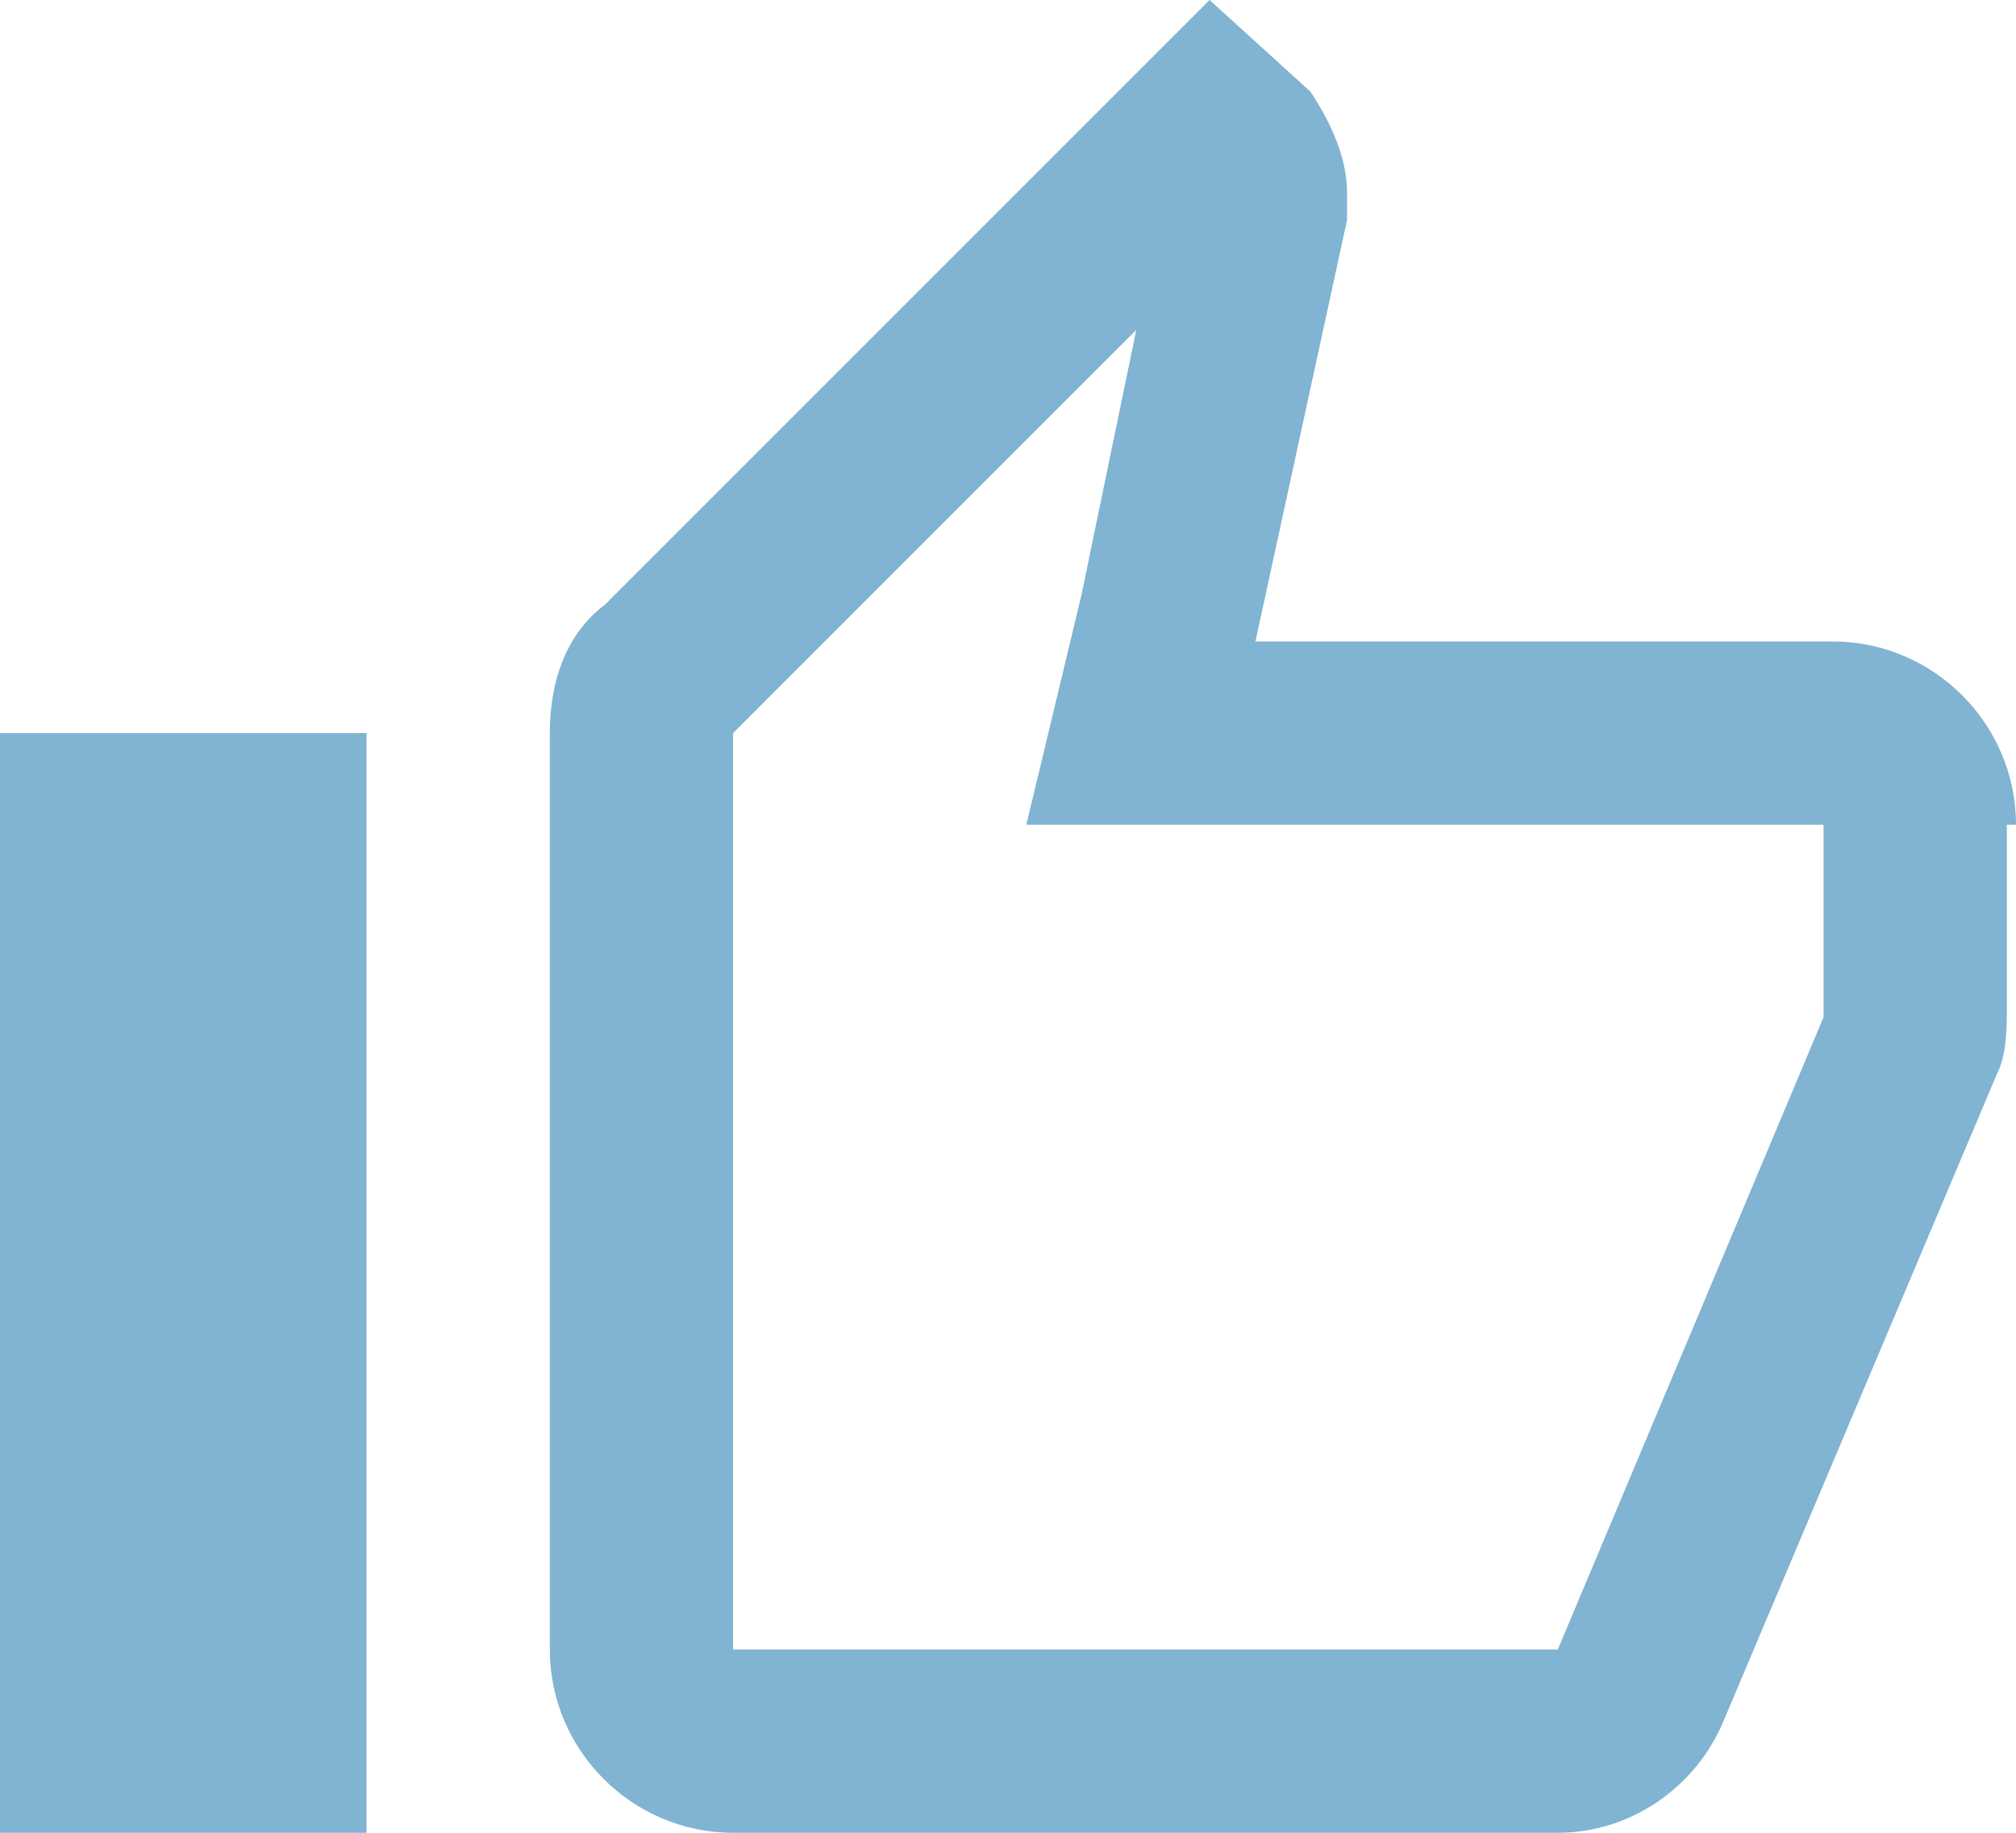
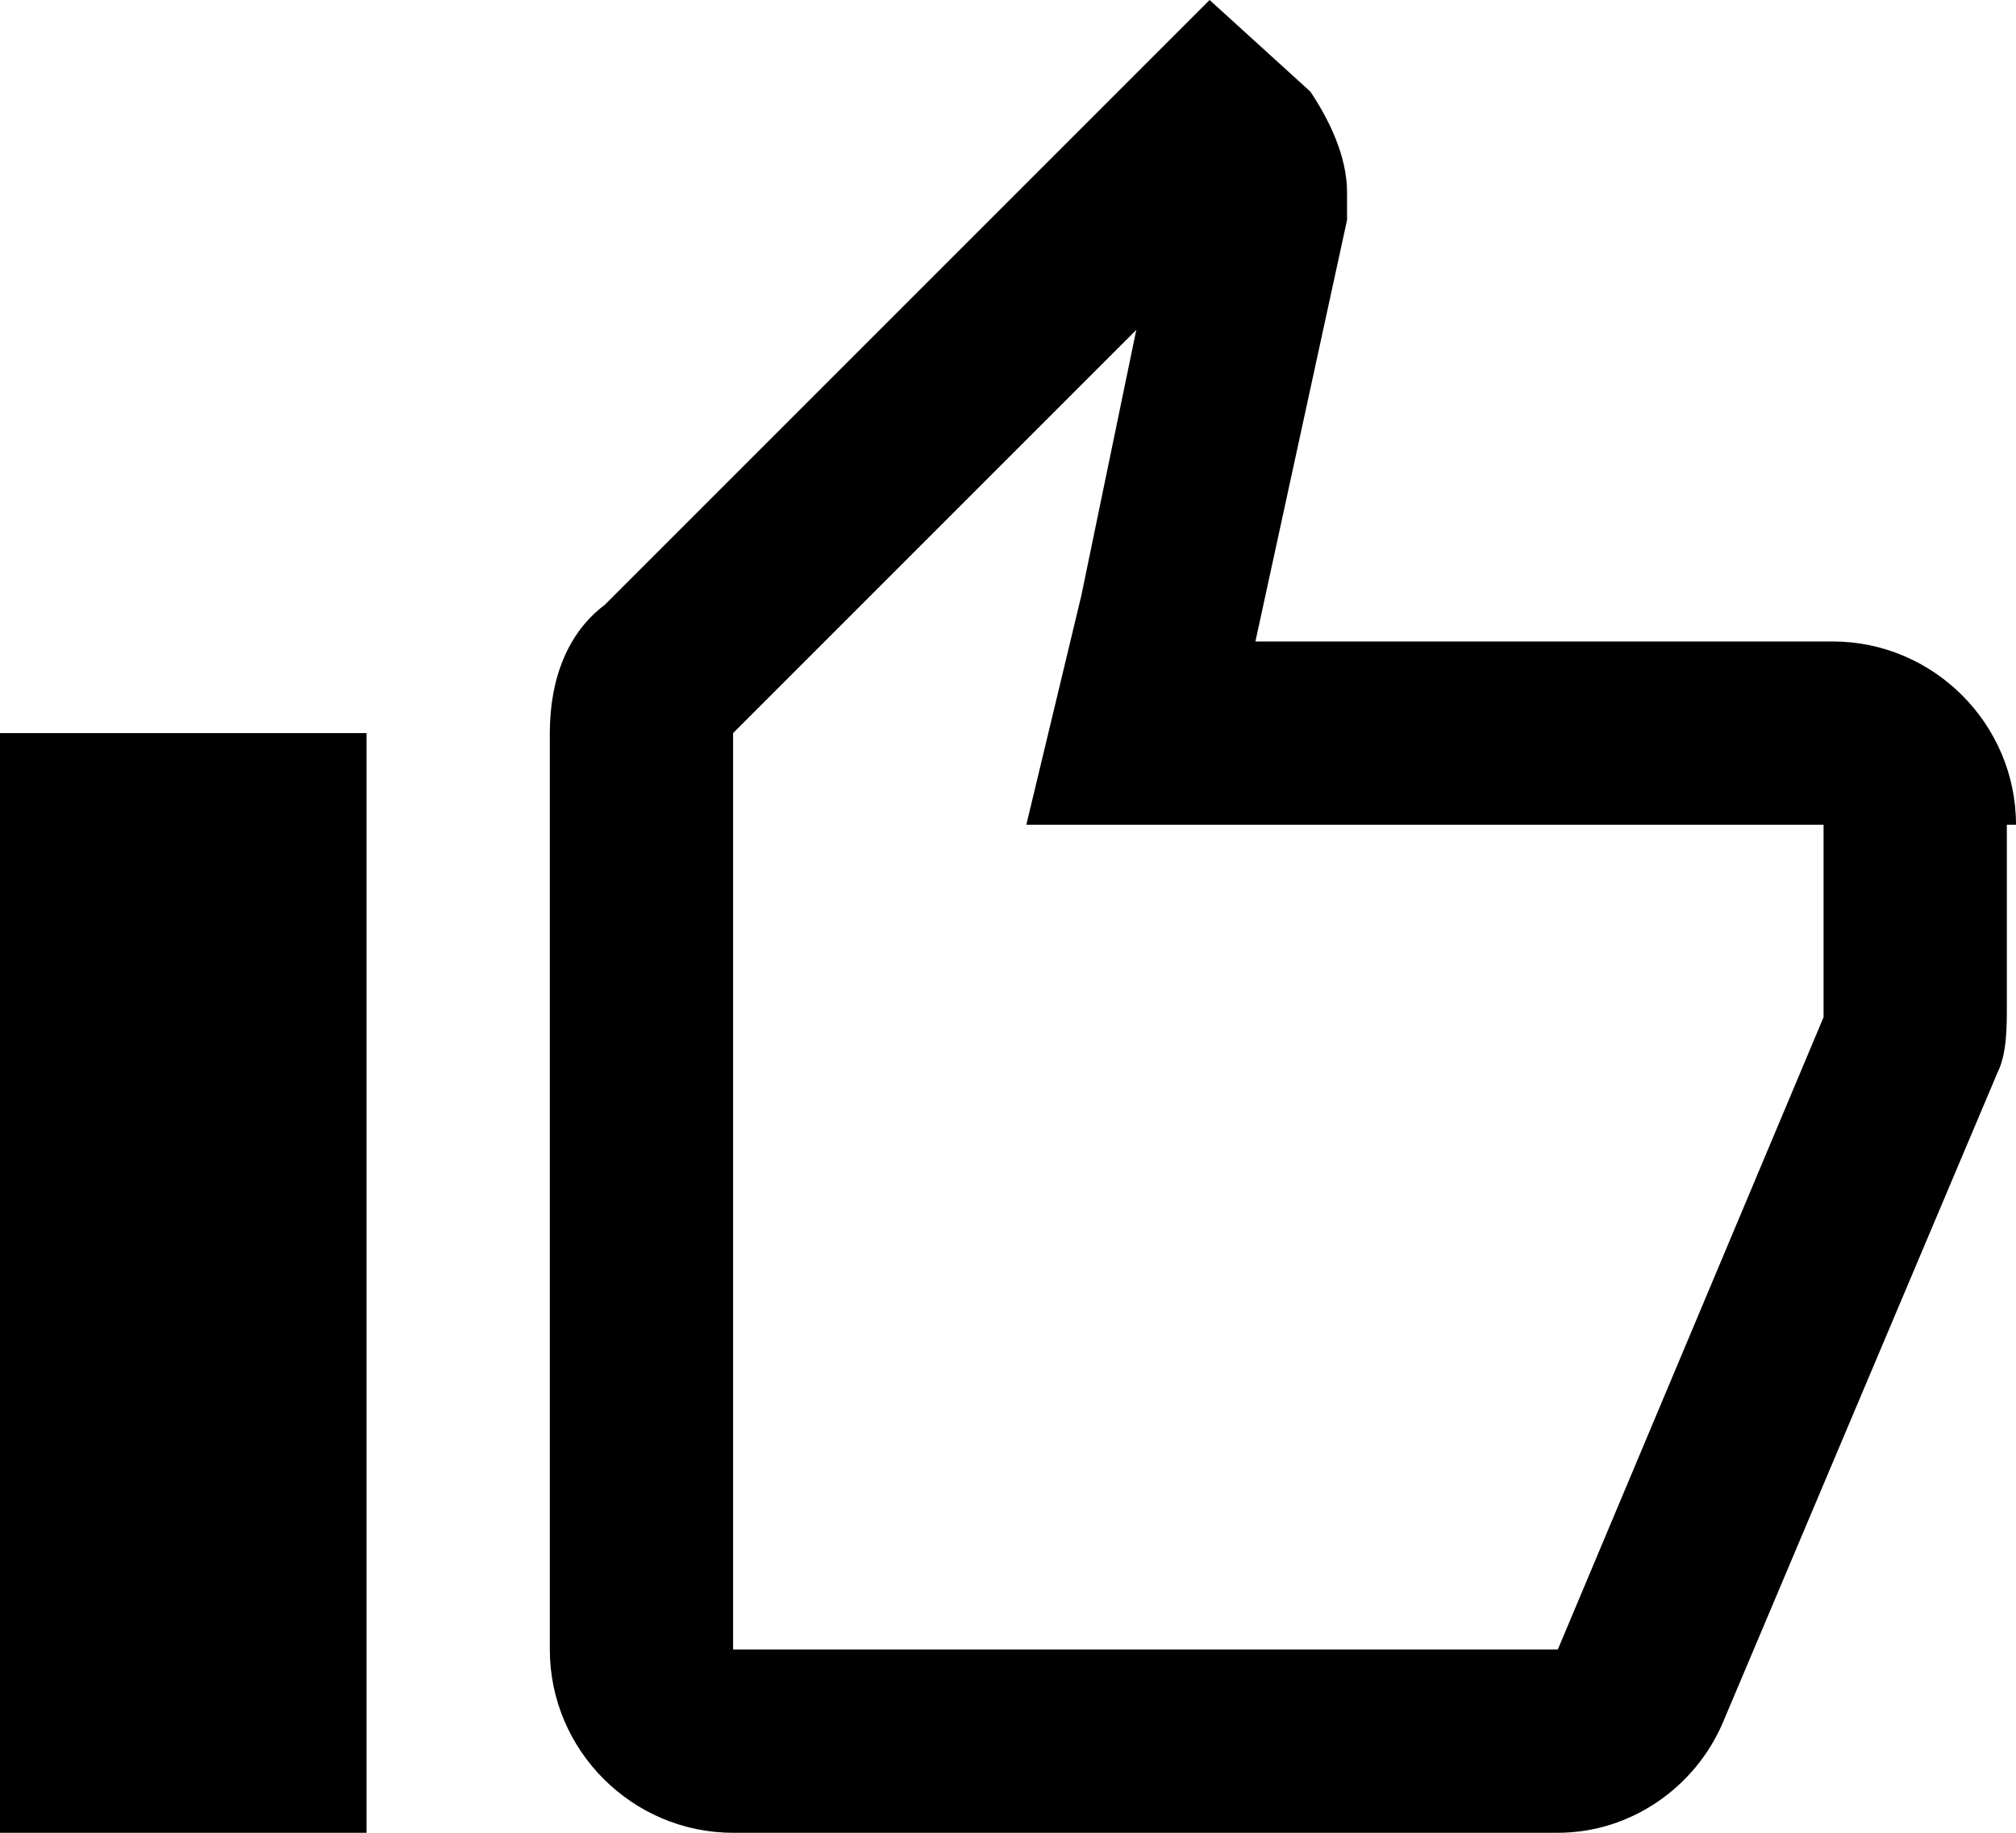
<svg xmlns="http://www.w3.org/2000/svg" width="22" height="20" viewBox="0 0 22 20" fill="none">
-   <path d="M12.4 3.6L11.8 6.5L11.2 9H13.7H19.9V11C19.9 11 19.9 11 19.9 11.1L17 18H8V8L12.4 3.6ZM2 10V18V10ZM13.2 0L6.6 6.6C6.2 6.9 6 7.4 6 8V18C6 19.1 6.9 20 8 20H17C17.8 20 18.5 19.5 18.8 18.8L21.8 11.7C21.9 11.5 21.9 11.2 21.9 11V9H22C22 7.9 21.1 7 20 7H13.7L14.7 2.4V2.1C14.7 1.7 14.5 1.3 14.3 1L13.2 0ZM4 8H0V20H4V8Z" fill="#81B3D2" />
+   <path d="M12.4 3.6L11.8 6.5L11.2 9H13.7H19.9V11C19.9 11 19.9 11 19.9 11.1L17 18H8V8L12.4 3.6ZM2 10V18V10ZM13.2 0L6.6 6.6C6.2 6.9 6 7.4 6 8V18C6 19.1 6.9 20 8 20H17C17.8 20 18.5 19.5 18.8 18.8L21.8 11.7C21.9 11.5 21.9 11.2 21.9 11V9H22C22 7.9 21.1 7 20 7H13.7L14.7 2.4V2.1C14.7 1.7 14.5 1.3 14.3 1L13.2 0ZM4 8H0V20H4V8Z" fill="currentColor" />
</svg>
